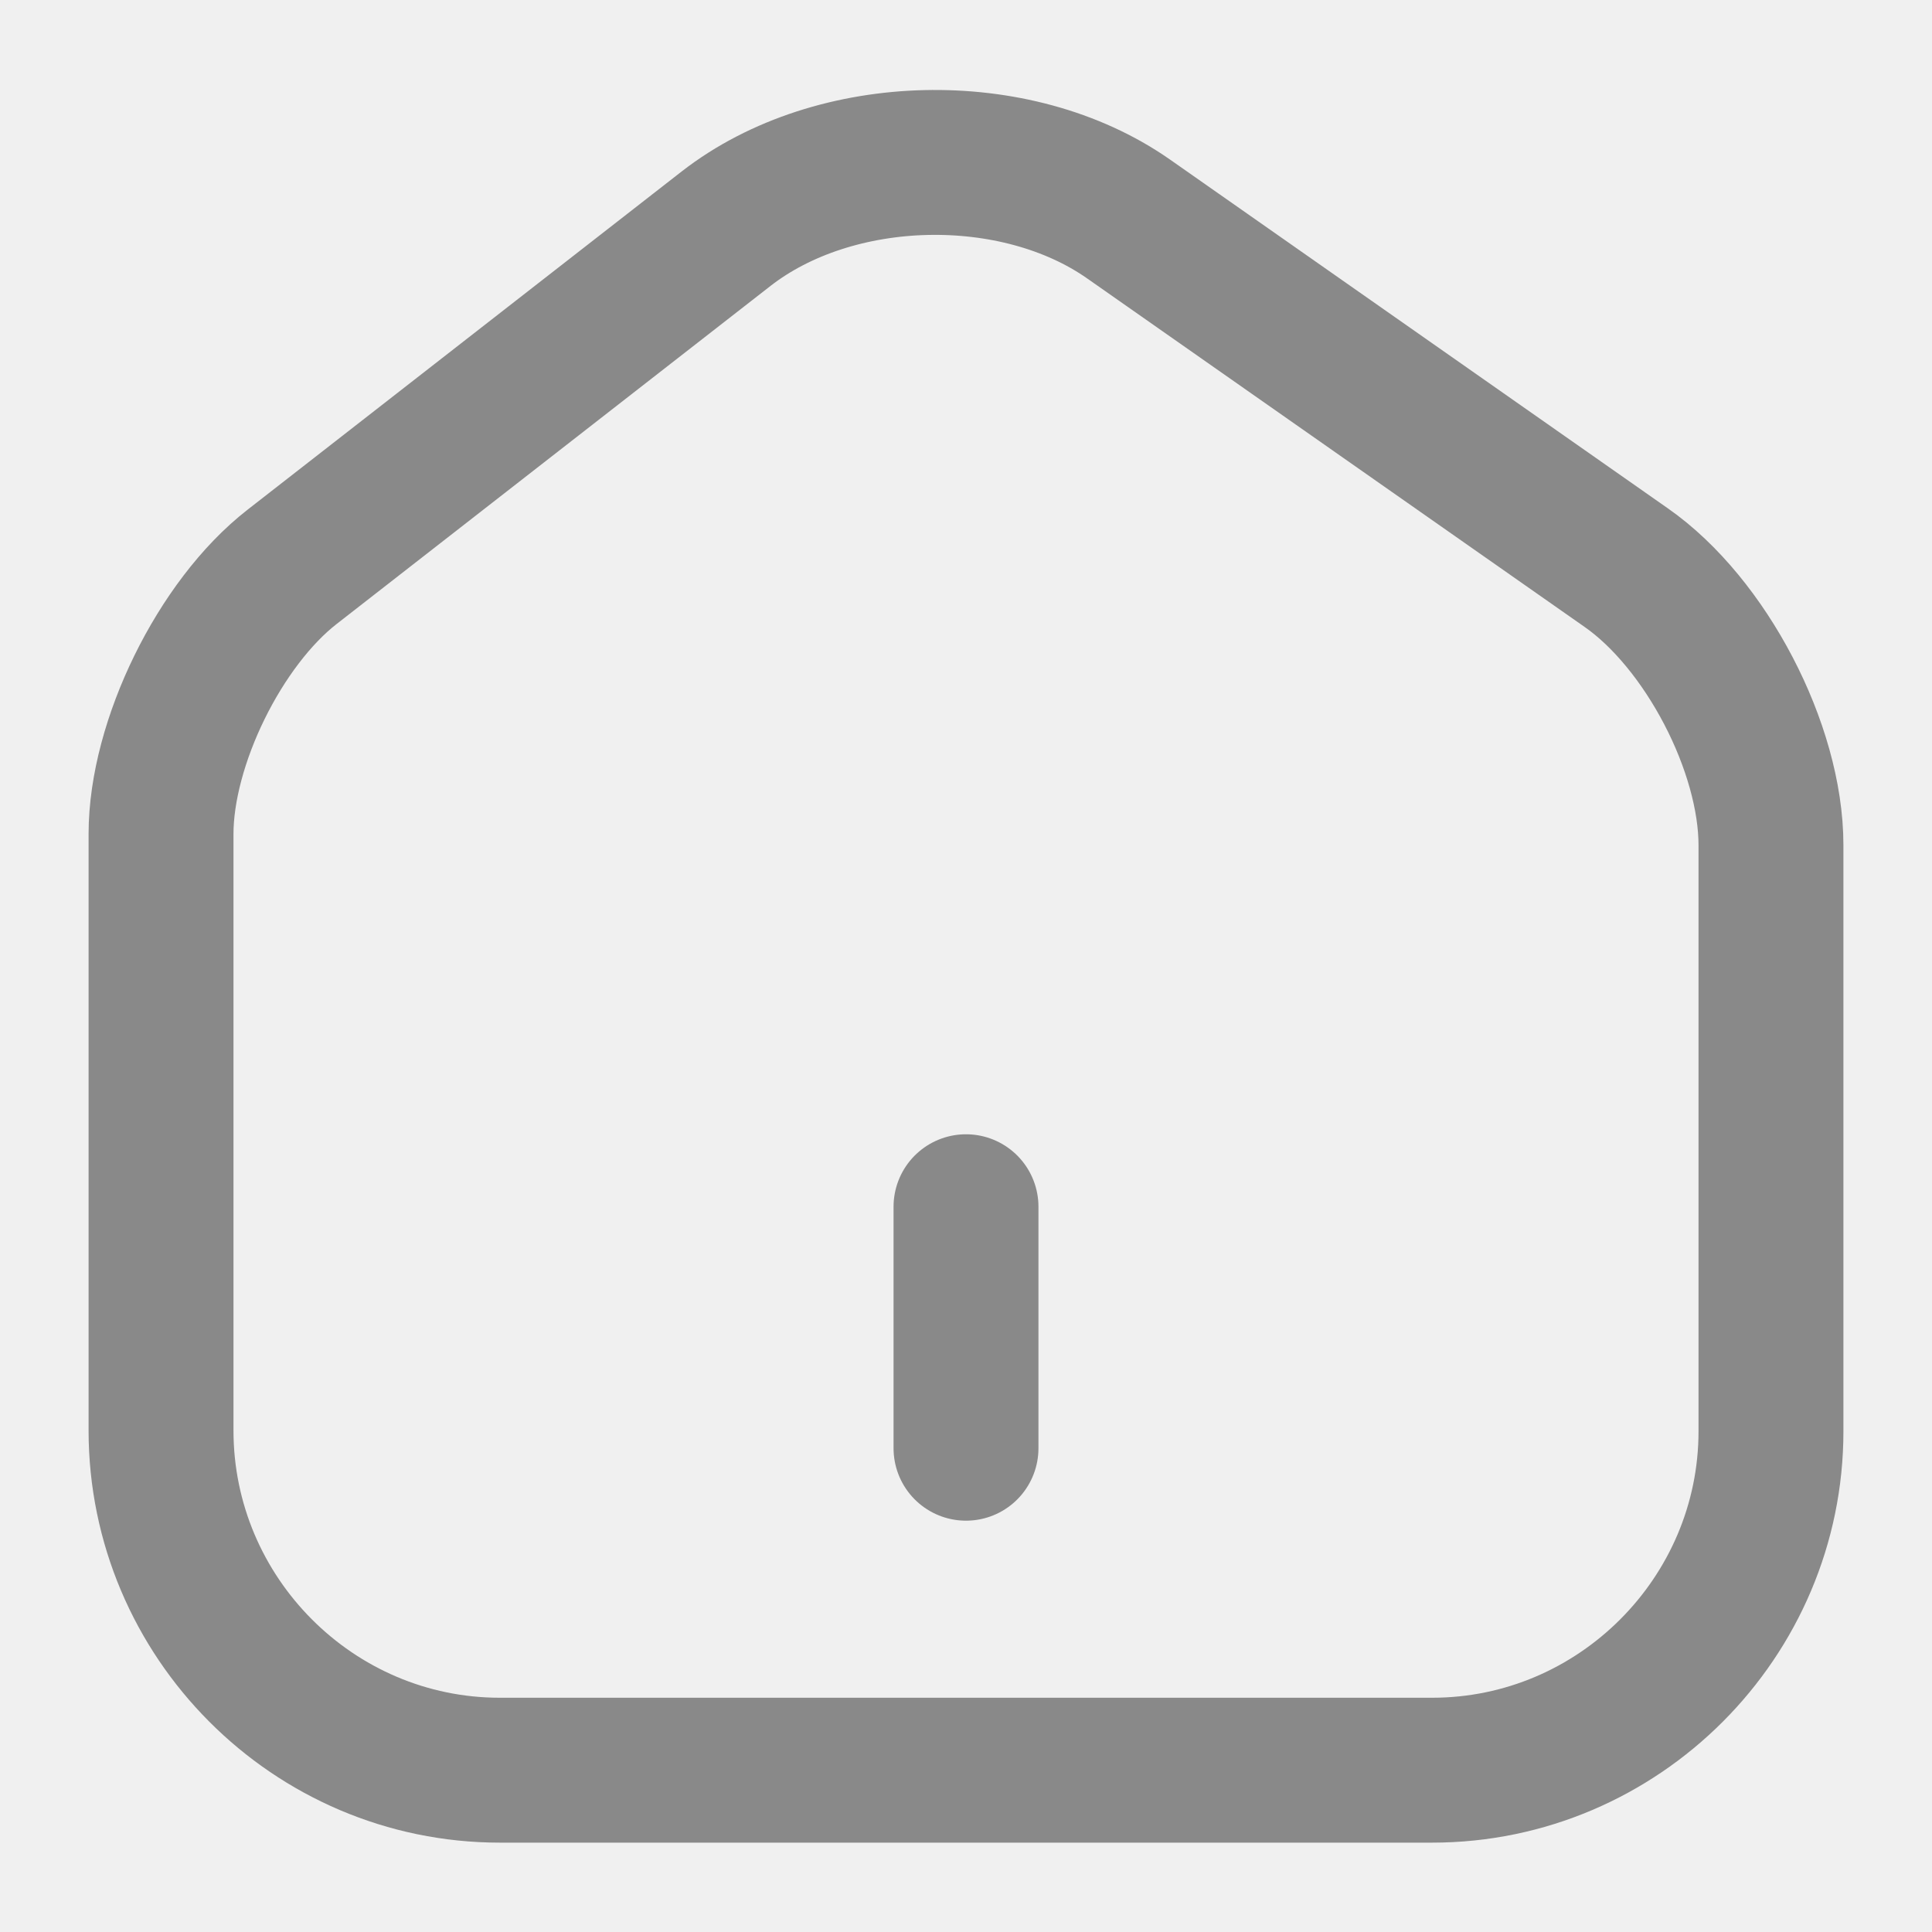
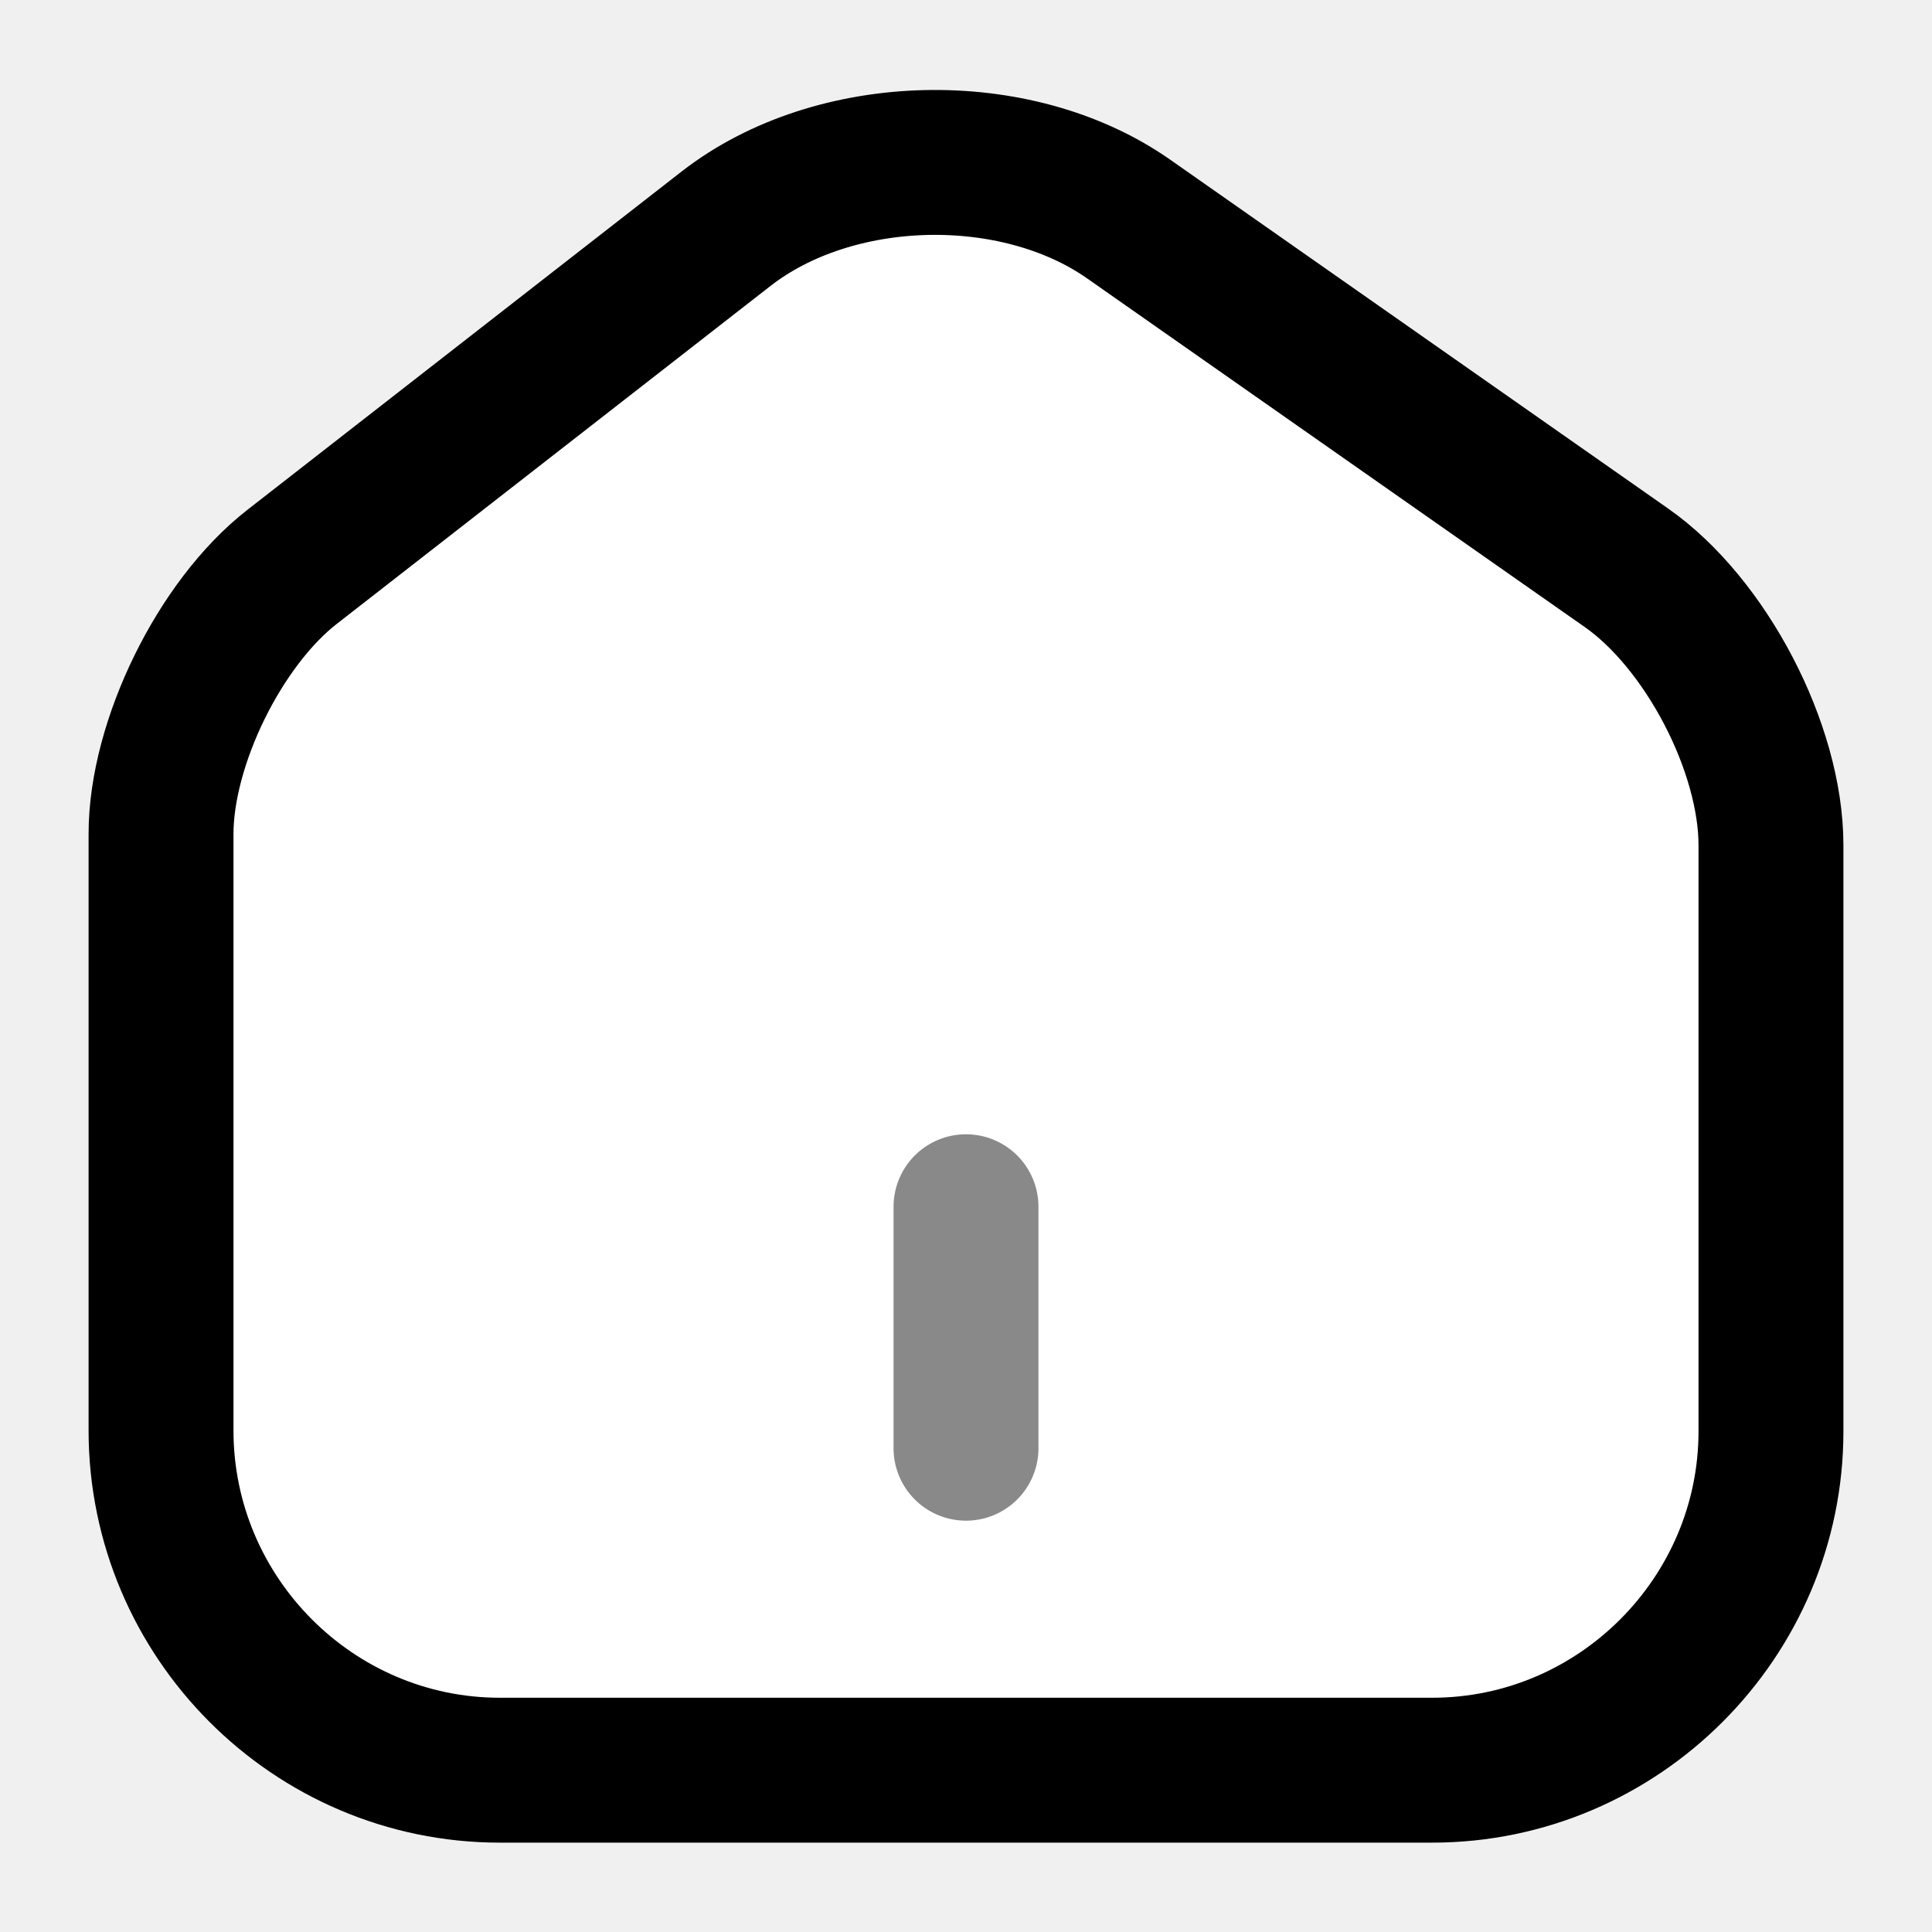
- <svg xmlns="http://www.w3.org/2000/svg" width="20" height="20" viewBox="0 0 20 20" fill="none">
-   <path d="M7.517 2.367L3.025 5.867C2.275 6.45 1.667 7.692 1.667 8.633V14.808C1.667 16.742 3.242 18.325 5.175 18.325H14.825C16.758 18.325 18.333 16.742 18.333 14.817V8.75C18.333 7.742 17.658 6.45 16.833 5.875L11.683 2.267C10.517 1.45 8.642 1.492 7.517 2.367Z" stroke="#898989" stroke-width="1.5" stroke-linecap="round" stroke-linejoin="round" />
+ <svg xmlns="http://www.w3.org/2000/svg" width="20" height="20" viewBox="0 0 20 20" fill="white">
+   <path d="M7.517 2.367L3.025 5.867C2.275 6.45 1.667 7.692 1.667 8.633V14.808C1.667 16.742 3.242 18.325 5.175 18.325H14.825C16.758 18.325 18.333 16.742 18.333 14.817V8.75C18.333 7.742 17.658 6.45 16.833 5.875L11.683 2.267C10.517 1.45 8.642 1.492 7.517 2.367Z" stroke="currentColor" stroke-width="1.5" stroke-linecap="round" stroke-linejoin="round" />
  <path d="M10 14.992V12.492" stroke="#898989" stroke-width="1.5" stroke-linecap="round" stroke-linejoin="round" />
</svg>
